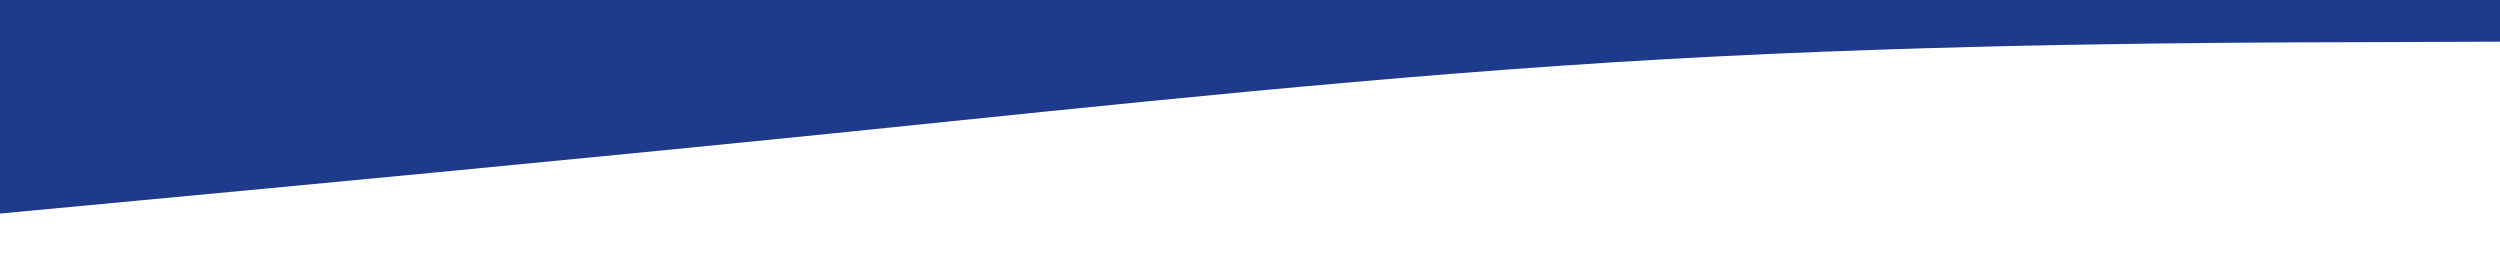
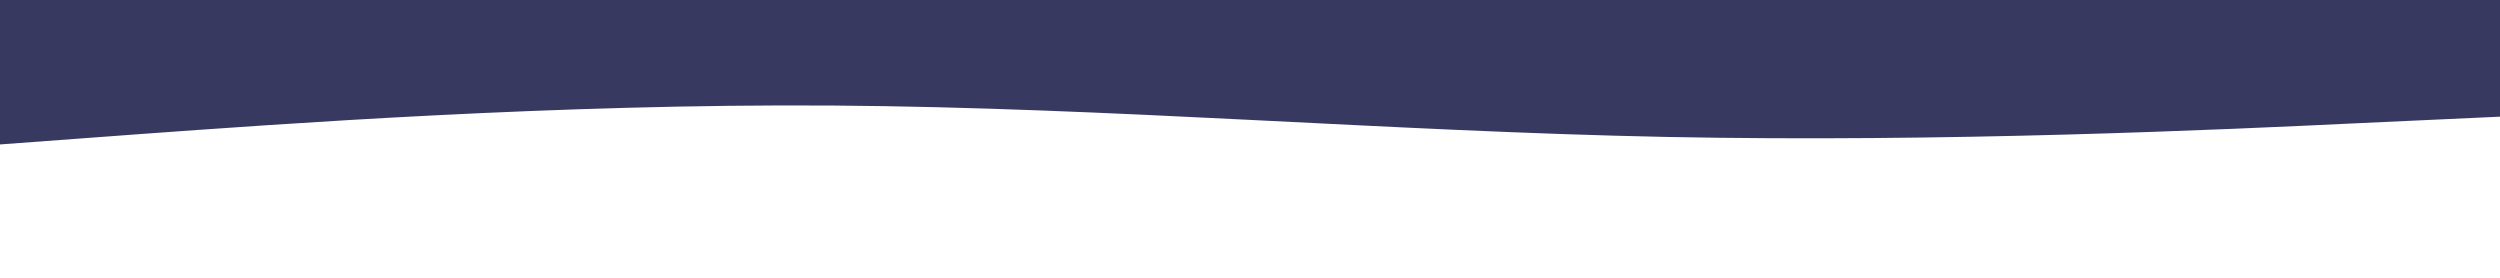
- <svg xmlns="http://www.w3.org/2000/svg" id="visual" viewBox="0 0 960 100" width="960" height="100" version="1.1">
-   <rect x="0" y="0" width="960" height="100" fill="#1E3A8A" />
-   <path d="M0 82L53.3 77C106.7 72 213.3 62 320 51.2C426.7 40.3 533.3 28.7 640 22.7C746.7 16.7 853.3 16.3 906.7 16.2L960 16L960 101L906.7 101C853.3 101 746.7 101 640 101C533.3 101 426.7 101 320 101C213.3 101 106.7 101 53.3 101L0 101Z" fill="#ffffff" stroke-linecap="round" stroke-linejoin="miter" />
+ <svg xmlns="http://www.w3.org/2000/svg" id="visual" viewBox="0 0 900 100" width="900" height="100" version="1.1">
+   <rect x="0" y="0" width="900" height="100" fill="#383961" />
+   <path d="M0 52L50 48.3C100 44.7 200 37.3 300 38C400 38.7 500 47.3 600 49.3C700 51.3 800 46.7 850 44.3L900 42L900 101L850 101C800 101 700 101 600 101C500 101 400 101 300 101C200 101 100 101 50 101L0 101Z" fill="#FFFFFF" stroke-linecap="round" stroke-linejoin="miter" />
</svg>
